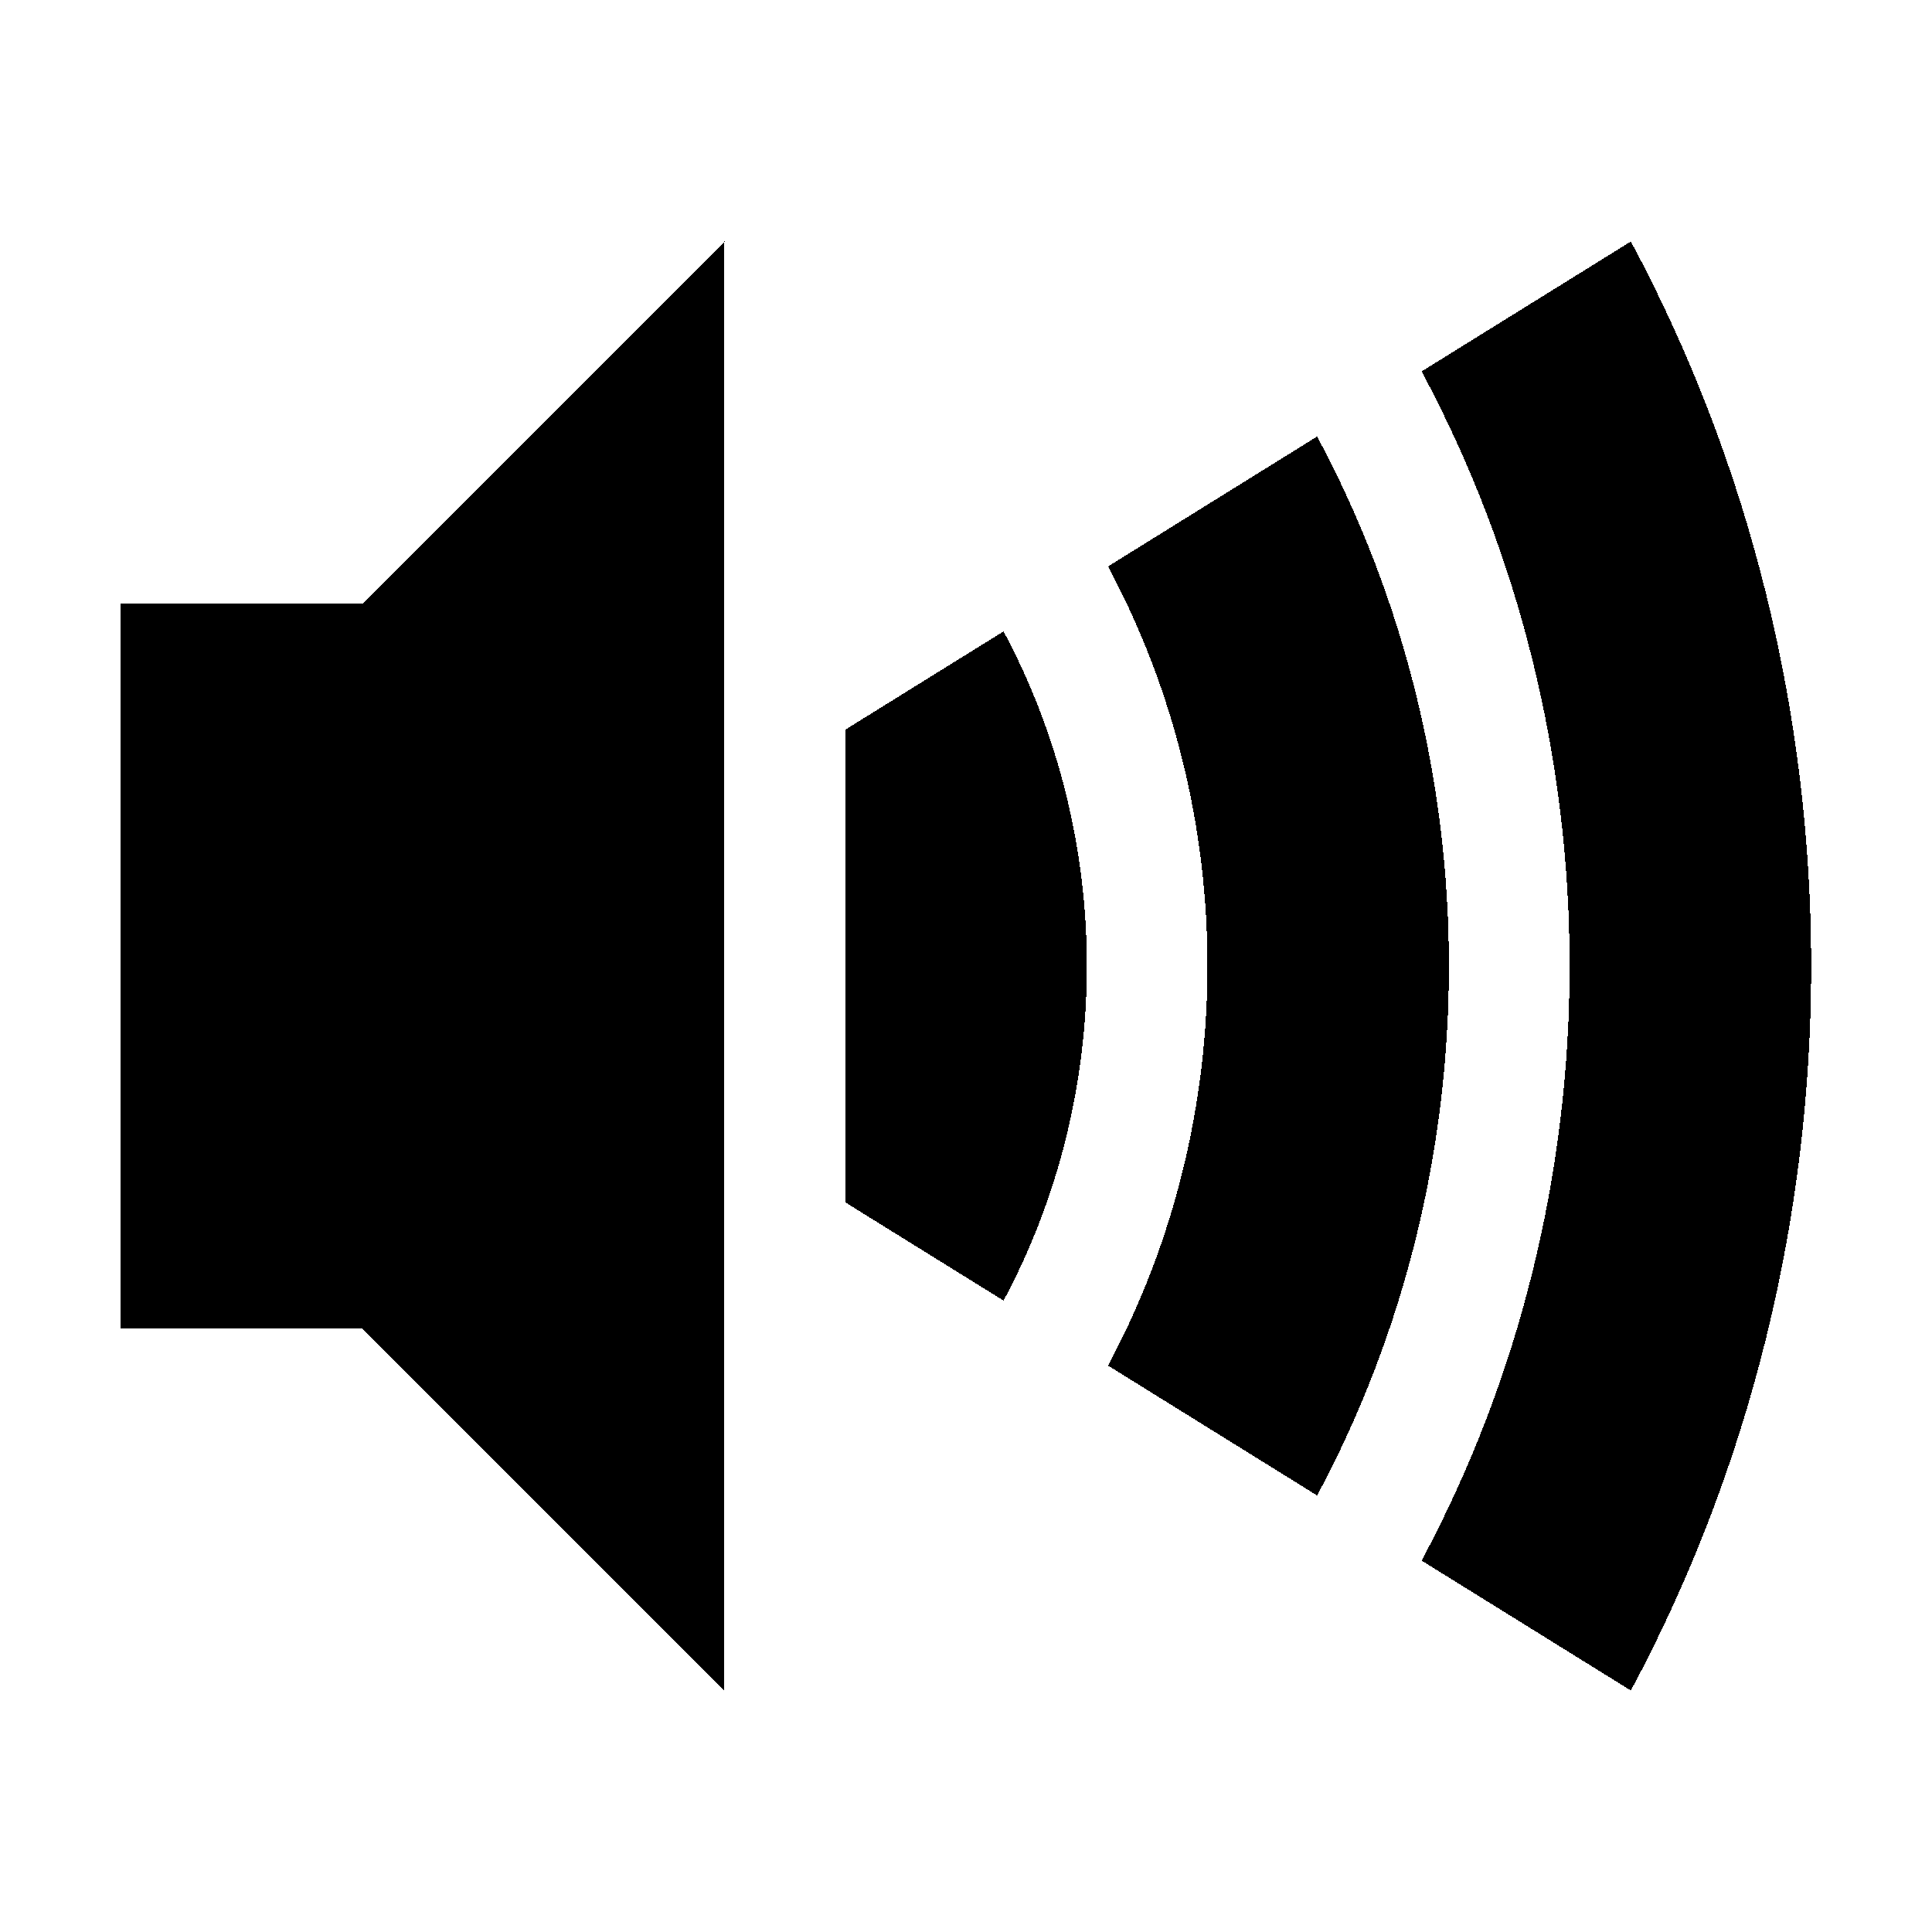
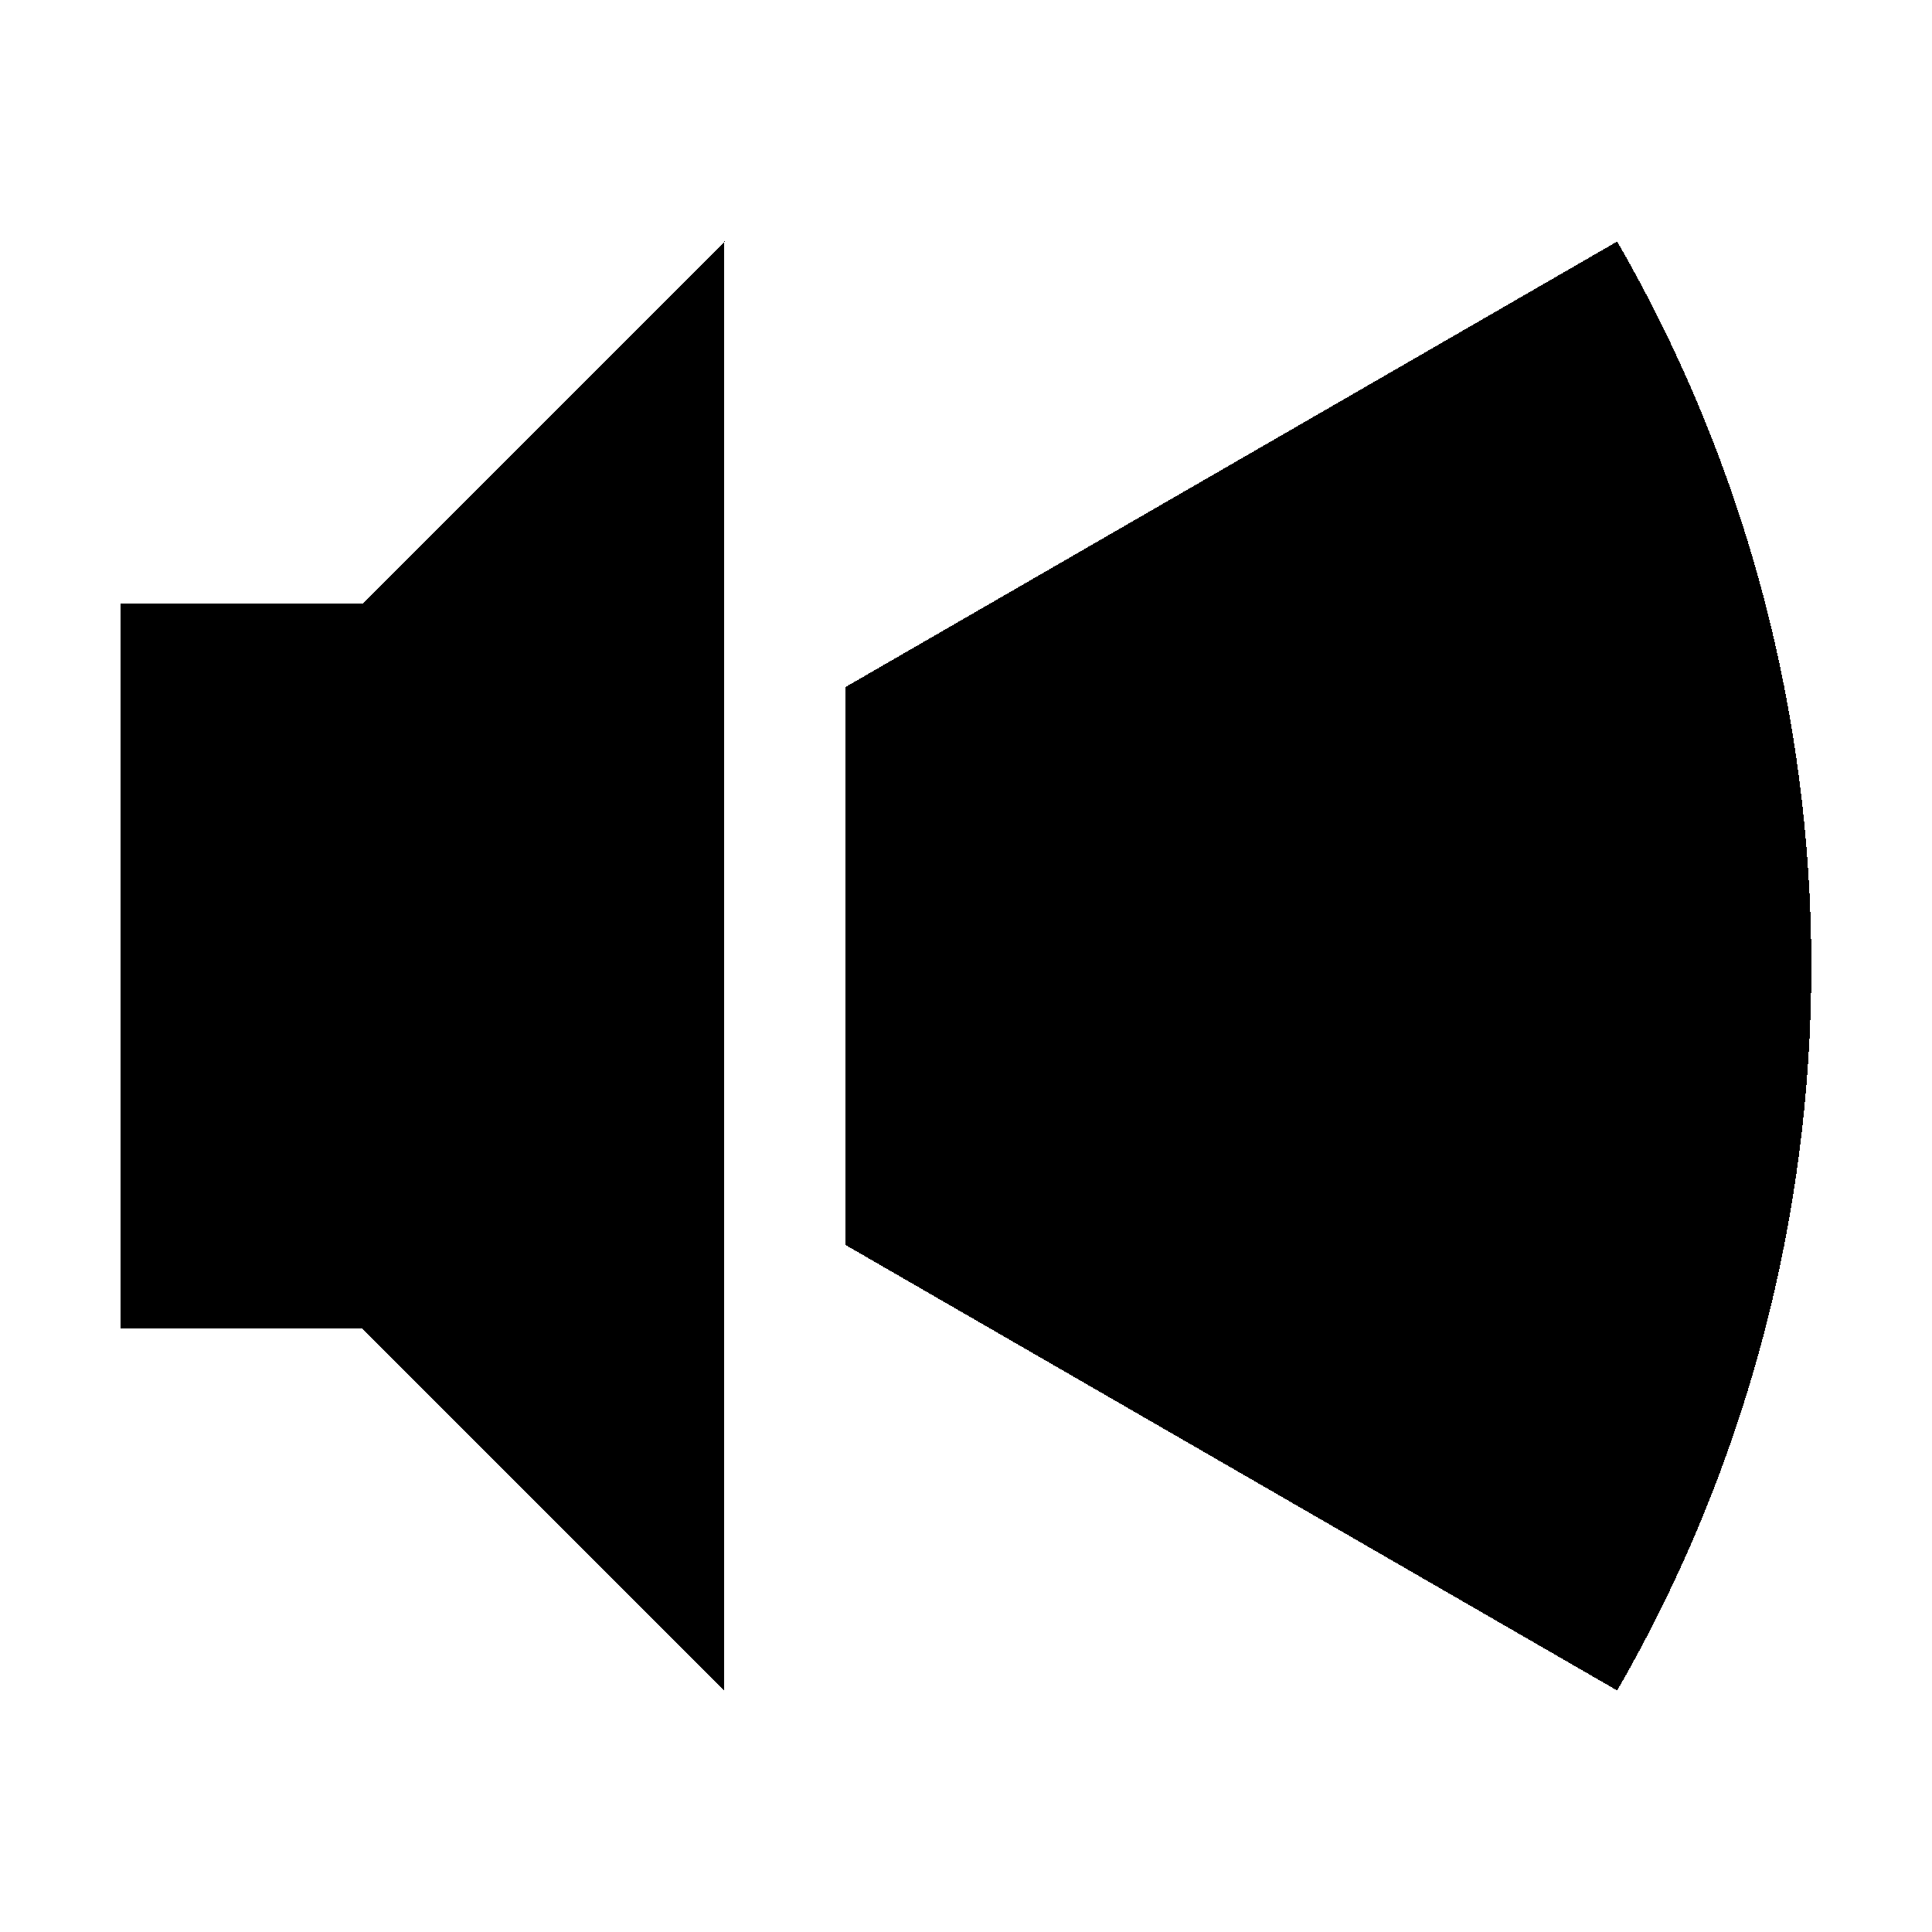
<svg xmlns="http://www.w3.org/2000/svg" xmlns:xlink="http://www.w3.org/1999/xlink" width="16" height="16" id="svg2" version="1.1" shape-rendering="crispEdges">
  <defs id="defs4">
    <linearGradient id="linearGradient5306">
      <stop style="stop-color:#ffffff;stop-opacity:0.099;" offset="0" id="stop5308" />
      <stop style="stop-color:#ffffff;stop-opacity:0;" offset="1" id="stop5310" />
    </linearGradient>
    <linearGradient id="linearGradient5290">
      <stop style="stop-color:#00ffff;stop-opacity:0.098;" offset="0" id="stop5292" />
      <stop id="stop6740" offset="0.5" style="stop-color:#00ff7f;stop-opacity:0.047;" />
      <stop style="stop-color:#00ff00;stop-opacity:0;" offset="1" id="stop5294" />
    </linearGradient>
    <linearGradient id="linearGradient5188">
      <stop style="stop-color:#64b5f6;stop-opacity:0.247;" offset="0" id="stop5198" />
      <stop style="stop-color:#64b5f6;stop-opacity:0;" offset="1" id="stop5192" />
    </linearGradient>
    <linearGradient id="linearGradient3975">
      <stop style="stop-color:#ff5555;stop-opacity:1;" offset="0" id="stop3977" />
    </linearGradient>
    <linearGradient id="linearGradient3969">
      <stop style="stop-color:#87cdde;stop-opacity:1;" offset="0" id="stop3971" />
    </linearGradient>
    <filter id="filter3945" x="0" y="6" width="1.2" style="color-interpolation-filters:sRGB">
      <feDiffuseLighting id="feDiffuseLighting3947" lighting-color="#fdfdfd" surfaceScale="121.495" diffuseConstant="28.448" />
    </filter>
    <filter id="filter3979" style="color-interpolation-filters:sRGB">
      <feFlood flood-opacity="0.2" flood-color="rgb(0,0,0)" result="flood" id="feFlood3981" />
      <feComposite in="flood" in2="SourceGraphic" operator="in" result="composite1" id="feComposite3983" />
      <feGaussianBlur stdDeviation="6" result="blur" id="feGaussianBlur3985" />
      <feOffset dx="0" dy="6" result="offset" id="feOffset3987" />
      <feComposite in="SourceGraphic" in2="offset" operator="over" result="fbSourceGraphic" id="feComposite3989" />
      <feColorMatrix result="fbSourceGraphicAlpha" in="fbSourceGraphic" values="0 0 0 -1 0 0 0 0 -1 0 0 0 0 -1 0 0 0 0 1 0" id="feColorMatrix3991" />
      <feFlood id="feFlood3993" flood-opacity="0.2" flood-color="rgb(0,0,0)" result="flood" in="fbSourceGraphic" />
      <feComposite id="feComposite3995" in2="fbSourceGraphic" in="flood" operator="in" result="composite1" />
      <feGaussianBlur id="feGaussianBlur3997" stdDeviation="6" result="blur" />
      <feOffset id="feOffset3999" dx="0" dy="6" result="offset" />
      <feComposite id="feComposite4001" in2="offset" in="fbSourceGraphic" operator="over" result="composite2" />
    </filter>
    <filter style="color-interpolation-filters:sRGB" id="filter3876">
      <feFlood flood-opacity="0.2" flood-color="rgb(0,0,0)" result="flood" id="feFlood3878" />
      <feComposite in="flood" in2="SourceGraphic" operator="in" result="composite1" id="feComposite3880" />
      <feGaussianBlur stdDeviation="6" result="blur" id="feGaussianBlur3882" />
      <feOffset dx="0" dy="6" result="offset" id="feOffset3884" />
      <feComposite in="SourceGraphic" in2="offset" operator="over" result="fbSourceGraphic" id="feComposite3886" />
      <feColorMatrix result="fbSourceGraphicAlpha" in="fbSourceGraphic" values="0 0 0 -1 0 0 0 0 -1 0 0 0 0 -1 0 0 0 0 1 0" id="feColorMatrix3888" />
      <feFlood id="feFlood3890" flood-opacity="0.397" flood-color="rgb(0,0,0)" result="flood" in="fbSourceGraphic" />
      <feComposite id="feComposite3892" in2="fbSourceGraphic" in="flood" operator="in" result="composite1" />
      <feGaussianBlur id="feGaussianBlur3894" stdDeviation="19.2" result="blur" />
      <feOffset id="feOffset3896" dx="0" dy="6" result="offset" />
      <feComposite id="feComposite3898" in2="offset" in="fbSourceGraphic" operator="over" result="fbSourceGraphic" />
      <feColorMatrix result="fbSourceGraphicAlpha" in="fbSourceGraphic" values="0 0 0 -1 0 0 0 0 -1 0 0 0 0 -1 0 0 0 0 1 0" id="feColorMatrix3900" />
      <feFlood id="feFlood3902" flood-opacity="0.8" flood-color="rgb(0,0,0)" result="flood" in="fbSourceGraphic" />
      <feComposite id="feComposite3904" in2="fbSourceGraphic" in="flood" operator="in" result="composite1" />
      <feGaussianBlur id="feGaussianBlur3906" stdDeviation="19.2" result="blur" />
      <feOffset id="feOffset3908" dx="0" dy="6" result="offset" />
      <feComposite id="feComposite3910" in2="offset" in="fbSourceGraphic" operator="over" result="fbSourceGraphic" />
      <feColorMatrix result="fbSourceGraphicAlpha" in="fbSourceGraphic" values="0 0 0 -1 0 0 0 0 -1 0 0 0 0 -1 0 0 0 0 1 0" id="feColorMatrix3912" />
      <feFlood id="feFlood3914" flood-opacity="0.8" flood-color="rgb(0,0,0)" result="flood" in="fbSourceGraphic" />
      <feComposite id="feComposite3916" in2="fbSourceGraphic" in="flood" operator="in" result="composite1" />
      <feGaussianBlur id="feGaussianBlur3918" stdDeviation="26.1" result="blur" />
      <feOffset id="feOffset3920" dx="0" dy="6" result="offset" />
      <feComposite id="feComposite3922" in2="offset" in="fbSourceGraphic" operator="over" result="fbSourceGraphic" />
      <feColorMatrix result="fbSourceGraphicAlpha" in="fbSourceGraphic" values="0 0 0 -1 0 0 0 0 -1 0 0 0 0 -1 0 0 0 0 1 0" id="feColorMatrix3924" />
      <feFlood id="feFlood3926" flood-opacity="0.8" flood-color="rgb(0,0,0)" result="flood" in="fbSourceGraphic" />
      <feComposite id="feComposite3928" in2="fbSourceGraphic" in="flood" operator="in" result="composite1" />
      <feGaussianBlur id="feGaussianBlur3930" stdDeviation="35.7" result="blur" />
      <feOffset id="feOffset3932" dx="0" dy="6" result="offset" />
      <feComposite id="feComposite3934" in2="offset" in="fbSourceGraphic" operator="over" result="fbSourceGraphic" />
      <feColorMatrix result="fbSourceGraphicAlpha" in="fbSourceGraphic" values="0 0 0 -1 0 0 0 0 -1 0 0 0 0 -1 0 0 0 0 1 0" id="feColorMatrix3936" />
      <feFlood id="feFlood3938" flood-opacity="0.8" flood-color="rgb(0,0,0)" result="flood" in="fbSourceGraphic" />
      <feComposite id="feComposite3940" in2="fbSourceGraphic" in="flood" operator="in" result="composite1" />
      <feGaussianBlur id="feGaussianBlur3942" stdDeviation="6" result="blur" />
      <feOffset id="feOffset3944" dx="0" dy="6" result="offset" />
      <feComposite id="feComposite3946" in2="offset" in="fbSourceGraphic" operator="over" result="fbSourceGraphic" />
      <feColorMatrix result="fbSourceGraphicAlpha" in="fbSourceGraphic" values="0 0 0 -1 0 0 0 0 -1 0 0 0 0 -1 0 0 0 0 1 0" id="feColorMatrix3948" />
      <feFlood id="feFlood3950" flood-opacity="0.8" flood-color="rgb(0,0,0)" result="flood" in="fbSourceGraphic" />
      <feComposite id="feComposite3952" in2="fbSourceGraphic" in="flood" operator="in" result="composite1" />
      <feGaussianBlur id="feGaussianBlur3954" stdDeviation="21.7" result="blur" />
      <feOffset id="feOffset3956" dx="0" dy="6" result="offset" />
      <feComposite id="feComposite3958" in2="offset" in="fbSourceGraphic" operator="over" result="fbSourceGraphic" />
      <feColorMatrix result="fbSourceGraphicAlpha" in="fbSourceGraphic" values="0 0 0 -1 0 0 0 0 -1 0 0 0 0 -1 0 0 0 0 1 0" id="feColorMatrix3960" />
      <feFlood id="feFlood3962" flood-opacity="0.8" flood-color="rgb(0,0,0)" result="flood" in="fbSourceGraphic" />
      <feComposite id="feComposite3964" in2="fbSourceGraphic" in="flood" operator="in" result="composite1" />
      <feGaussianBlur id="feGaussianBlur3966" stdDeviation="21.7" result="blur" />
      <feOffset id="feOffset3968" dx="0" dy="1.9" result="offset" />
      <feComposite id="feComposite3970" in2="offset" in="fbSourceGraphic" operator="over" result="fbSourceGraphic" />
      <feColorMatrix result="fbSourceGraphicAlpha" in="fbSourceGraphic" values="0 0 0 -1 0 0 0 0 -1 0 0 0 0 -1 0 0 0 0 1 0" id="feColorMatrix3972" />
      <feFlood id="feFlood3974" flood-opacity="0.8" flood-color="rgb(0,0,0)" result="flood" in="fbSourceGraphic" />
      <feComposite id="feComposite3976" in2="fbSourceGraphic" in="flood" operator="in" result="composite1" />
      <feGaussianBlur id="feGaussianBlur3978" stdDeviation="21.7" result="blur" />
      <feOffset id="feOffset3980" dx="3.6" dy="1.9" result="offset" />
      <feComposite id="feComposite3982" in2="offset" in="fbSourceGraphic" operator="over" result="fbSourceGraphic" />
      <feColorMatrix result="fbSourceGraphicAlpha" in="fbSourceGraphic" values="0 0 0 -1 0 0 0 0 -1 0 0 0 0 -1 0 0 0 0 1 0" id="feColorMatrix3984" />
      <feFlood id="feFlood3986" flood-opacity="0.8" flood-color="rgb(0,0,0)" result="flood" in="fbSourceGraphic" />
      <feComposite id="feComposite3988" in2="fbSourceGraphic" in="flood" operator="in" result="composite1" />
      <feGaussianBlur id="feGaussianBlur3990" stdDeviation="21.7" result="blur" />
      <feOffset id="feOffset3992" dx="9.6" dy="1.9" result="offset" />
      <feComposite id="feComposite3994" in2="offset" in="fbSourceGraphic" operator="over" result="fbSourceGraphic" />
      <feColorMatrix result="fbSourceGraphicAlpha" in="fbSourceGraphic" values="0 0 0 -1 0 0 0 0 -1 0 0 0 0 -1 0 0 0 0 1 0" id="feColorMatrix3996" />
      <feFlood id="feFlood3998" flood-opacity="0.8" flood-color="rgb(0,0,0)" result="flood" in="fbSourceGraphic" />
      <feComposite id="feComposite4000" in2="fbSourceGraphic" in="flood" operator="in" result="composite1" />
      <feGaussianBlur id="feGaussianBlur4002" stdDeviation="21.7" result="blur" />
      <feOffset id="feOffset4004" dx="1.2" dy="1.9" result="offset" />
      <feComposite id="feComposite4006" in2="offset" in="fbSourceGraphic" operator="over" result="fbSourceGraphic" />
      <feColorMatrix result="fbSourceGraphicAlpha" in="fbSourceGraphic" values="0 0 0 -1 0 0 0 0 -1 0 0 0 0 -1 0 0 0 0 1 0" id="feColorMatrix4008" />
      <feFlood id="feFlood4010" flood-opacity="0.8" flood-color="rgb(0,0,0)" result="flood" in="fbSourceGraphic" />
      <feComposite id="feComposite4012" in2="fbSourceGraphic" in="flood" operator="in" result="composite1" />
      <feGaussianBlur id="feGaussianBlur4014" stdDeviation="21.7" result="blur" />
      <feOffset id="feOffset4016" dx="-1.4" dy="1.9" result="offset" />
      <feComposite id="feComposite4018" in2="offset" in="fbSourceGraphic" operator="over" result="fbSourceGraphic" />
      <feColorMatrix result="fbSourceGraphicAlpha" in="fbSourceGraphic" values="0 0 0 -1 0 0 0 0 -1 0 0 0 0 -1 0 0 0 0 1 0" id="feColorMatrix4020" />
      <feFlood id="feFlood4022" flood-opacity="0.8" flood-color="rgb(0,0,0)" result="flood" in="fbSourceGraphic" />
      <feComposite id="feComposite4024" in2="fbSourceGraphic" in="flood" operator="in" result="composite1" />
      <feGaussianBlur id="feGaussianBlur4026" stdDeviation="21.7" result="blur" />
      <feOffset id="feOffset4028" dx="0.3" dy="1.9" result="offset" />
      <feComposite id="feComposite4030" in2="offset" in="fbSourceGraphic" operator="over" result="fbSourceGraphic" />
      <feColorMatrix result="fbSourceGraphicAlpha" in="fbSourceGraphic" values="0 0 0 -1 0 0 0 0 -1 0 0 0 0 -1 0 0 0 0 1 0" id="feColorMatrix4032" />
      <feFlood id="feFlood4034" flood-opacity="0.8" flood-color="rgb(0,0,0)" result="flood" in="fbSourceGraphic" />
      <feComposite id="feComposite4036" in2="fbSourceGraphic" in="flood" operator="in" result="composite1" />
      <feGaussianBlur id="feGaussianBlur4038" stdDeviation="21.7" result="blur" />
      <feOffset id="feOffset4040" dx="-8.04912e-16" dy="1.9" result="offset" />
      <feComposite id="feComposite4042" in2="offset" in="fbSourceGraphic" operator="over" result="fbSourceGraphic" />
      <feColorMatrix result="fbSourceGraphicAlpha" in="fbSourceGraphic" values="0 0 0 -1 0 0 0 0 -1 0 0 0 0 -1 0 0 0 0 1 0" id="feColorMatrix4044" />
      <feFlood id="feFlood4046" flood-opacity="0.8" flood-color="rgb(0,0,0)" result="flood" in="fbSourceGraphic" />
      <feComposite id="feComposite4048" in2="fbSourceGraphic" in="flood" operator="in" result="composite1" />
      <feGaussianBlur id="feGaussianBlur4050" stdDeviation="21.7" result="blur" />
      <feOffset id="feOffset4052" dx="-8.04912e-16" dy="3.6" result="offset" />
      <feComposite id="feComposite4054" in2="offset" in="fbSourceGraphic" operator="over" result="fbSourceGraphic" />
      <feColorMatrix result="fbSourceGraphicAlpha" in="fbSourceGraphic" values="0 0 0 -1 0 0 0 0 -1 0 0 0 0 -1 0 0 0 0 1 0" id="feColorMatrix4056" />
      <feFlood id="feFlood4058" flood-opacity="0.8" flood-color="rgb(0,0,0)" result="flood" in="fbSourceGraphic" />
      <feComposite id="feComposite4060" in2="fbSourceGraphic" in="flood" operator="in" result="composite1" />
      <feGaussianBlur id="feGaussianBlur4062" stdDeviation="6" result="blur" />
      <feOffset id="feOffset4064" dx="-8.04912e-16" dy="3.6" result="offset" />
      <feComposite id="feComposite4066" in2="offset" in="fbSourceGraphic" operator="over" result="fbSourceGraphic" />
      <feColorMatrix result="fbSourceGraphicAlpha" in="fbSourceGraphic" values="0 0 0 -1 0 0 0 0 -1 0 0 0 0 -1 0 0 0 0 1 0" id="feColorMatrix4080" />
      <feFlood id="feFlood4082" flood-opacity="0.8" flood-color="rgb(0,0,0)" result="flood" in="fbSourceGraphic" />
      <feComposite id="feComposite4084" in2="fbSourceGraphic" in="flood" operator="in" result="composite1" />
      <feGaussianBlur id="feGaussianBlur4086" stdDeviation="6" result="blur" />
      <feOffset id="feOffset4088" dx="-8.04912e-16" dy="3.6" result="offset" />
      <feComposite id="feComposite4090" in2="offset" in="fbSourceGraphic" operator="over" result="fbSourceGraphic" />
      <feColorMatrix result="fbSourceGraphicAlpha" in="fbSourceGraphic" values="0 0 0 -1 0 0 0 0 -1 0 0 0 0 -1 0 0 0 0 1 0" id="feColorMatrix4092" />
      <feFlood id="feFlood4094" flood-opacity="0.8" flood-color="rgb(0,0,0)" result="flood" in="fbSourceGraphic" />
      <feComposite id="feComposite4096" in2="fbSourceGraphic" in="flood" operator="in" result="composite1" />
      <feGaussianBlur id="feGaussianBlur4098" stdDeviation="6" result="blur" />
      <feOffset id="feOffset4100" dx="-8.04912e-16" dy="7.7" result="offset" />
      <feComposite id="feComposite4102" in2="offset" in="fbSourceGraphic" operator="over" result="fbSourceGraphic" />
      <feColorMatrix result="fbSourceGraphicAlpha" in="fbSourceGraphic" values="0 0 0 -1 0 0 0 0 -1 0 0 0 0 -1 0 0 0 0 1 0" id="feColorMatrix4104" />
      <feFlood id="feFlood4106" flood-opacity="0.8" flood-color="rgb(0,0,0)" result="flood" in="fbSourceGraphic" />
      <feComposite id="feComposite4108" in2="fbSourceGraphic" in="flood" operator="in" result="composite1" />
      <feGaussianBlur id="feGaussianBlur4110" stdDeviation="6" result="blur" />
      <feOffset id="feOffset4112" dx="-8.04912e-16" dy="11.6" result="offset" />
      <feComposite id="feComposite4114" in2="offset" in="fbSourceGraphic" operator="over" result="fbSourceGraphic" />
      <feColorMatrix result="fbSourceGraphicAlpha" in="fbSourceGraphic" values="0 0 0 -1 0 0 0 0 -1 0 0 0 0 -1 0 0 0 0 1 0" id="feColorMatrix4116" />
      <feFlood id="feFlood4118" flood-opacity="0.5" flood-color="rgb(0,0,0)" result="flood" in="fbSourceGraphic" />
      <feComposite id="feComposite4120" in2="fbSourceGraphic" in="flood" operator="in" result="composite1" />
      <feGaussianBlur id="feGaussianBlur4122" stdDeviation="6" result="blur" />
      <feOffset id="feOffset4124" dx="-8.04912e-16" dy="11.6" result="offset" />
      <feComposite id="feComposite4126" in2="offset" in="fbSourceGraphic" operator="over" result="fbSourceGraphic" />
      <feColorMatrix result="fbSourceGraphicAlpha" in="fbSourceGraphic" values="0 0 0 -1 0 0 0 0 -1 0 0 0 0 -1 0 0 0 0 1 0" id="feColorMatrix4128" />
      <feFlood id="feFlood4130" flood-opacity="0.3" flood-color="rgb(0,0,0)" result="flood" in="fbSourceGraphic" />
      <feComposite id="feComposite4132" in2="fbSourceGraphic" in="flood" operator="in" result="composite1" />
      <feGaussianBlur id="feGaussianBlur4134" stdDeviation="6" result="blur" />
      <feOffset id="feOffset4136" dx="-8.04912e-16" dy="11.6" result="offset" />
      <feComposite id="feComposite4138" in2="offset" in="fbSourceGraphic" operator="over" result="fbSourceGraphic" />
      <feColorMatrix result="fbSourceGraphicAlpha" in="fbSourceGraphic" values="0 0 0 -1 0 0 0 0 -1 0 0 0 0 -1 0 0 0 0 1 0" id="feColorMatrix4140" />
      <feFlood id="feFlood4142" flood-opacity="0.2" flood-color="rgb(0,0,0)" result="flood" in="fbSourceGraphic" />
      <feComposite id="feComposite4144" in2="fbSourceGraphic" in="flood" operator="in" result="composite1" />
      <feGaussianBlur id="feGaussianBlur4146" stdDeviation="6" result="blur" />
      <feOffset id="feOffset4148" dx="-8.04912e-16" dy="11.6" result="offset" />
      <feComposite id="feComposite4150" in2="offset" in="fbSourceGraphic" operator="over" result="fbSourceGraphic" />
      <feColorMatrix result="fbSourceGraphicAlpha" in="fbSourceGraphic" values="0 0 0 -1 0 0 0 0 -1 0 0 0 0 -1 0 0 0 0 1 0" id="feColorMatrix4152" />
      <feFlood id="feFlood4154" flood-opacity="0.2" flood-color="rgb(0,0,0)" result="flood" in="fbSourceGraphic" />
      <feComposite id="feComposite4156" in2="fbSourceGraphic" in="flood" operator="in" result="composite1" />
      <feGaussianBlur id="feGaussianBlur4158" stdDeviation="6" result="blur" />
      <feOffset id="feOffset4160" dx="-8.04912e-16" dy="11.6" result="offset" />
      <feComposite id="feComposite4162" in2="offset" in="fbSourceGraphic" operator="over" result="fbSourceGraphic" />
      <feColorMatrix result="fbSourceGraphicAlpha" in="fbSourceGraphic" values="0 0 0 -1 0 0 0 0 -1 0 0 0 0 -1 0 0 0 0 1 0" id="feColorMatrix4164" />
      <feFlood id="feFlood4166" flood-opacity="0.2" flood-color="rgb(0,0,0)" result="flood" in="fbSourceGraphic" />
      <feComposite id="feComposite4168" in2="fbSourceGraphic" in="flood" operator="in" result="composite1" />
      <feGaussianBlur id="feGaussianBlur4170" stdDeviation="6" result="blur" />
      <feOffset id="feOffset4172" dx="-8.04912e-16" dy="6" result="offset" />
      <feComposite id="feComposite4174" in2="offset" in="fbSourceGraphic" operator="over" result="composite2" />
    </filter>
    <filter id="filter4522" style="color-interpolation-filters:sRGB">
      <feGaussianBlur stdDeviation="3" id="feGaussianBlur4524" />
      <feColorMatrix result="fbSourceGraphic" values="1 0 0 0 0 0 1 0 0 0 0 0 1 0 0 0 0 0 6 -2.5 " id="feColorMatrix4526" />
    </filter>
    <filter id="filter4576" style="color-interpolation-filters:sRGB">
      <feGaussianBlur stdDeviation="3" id="feGaussianBlur4578" />
      <feColorMatrix result="fbSourceGraphic" values="1 0 0 0 0 0 1 0 0 0 0 0 1 0 0 0 0 0 6 -2.5 " id="feColorMatrix4580" />
    </filter>
    <filter id="filter4576-0" style="color-interpolation-filters:sRGB">
      <feGaussianBlur stdDeviation="3" id="feGaussianBlur4578-8" />
      <feColorMatrix result="fbSourceGraphic" values="1 0 0 0 0 0 1 0 0 0 0 0 1 0 0 0 0 0 6 -2.5 " id="feColorMatrix4580-0" />
    </filter>
    <filter id="filter4576-0-0" style="color-interpolation-filters:sRGB">
      <feGaussianBlur stdDeviation="3" id="feGaussianBlur4578-8-5" />
      <feColorMatrix result="fbSourceGraphic" values="1 0 0 0 0 0 1 0 0 0 0 0 1 0 0 0 0 0 6 -2.5 " id="feColorMatrix4580-0-2" />
    </filter>
    <filter id="filter4576-0-0-4" style="color-interpolation-filters:sRGB">
      <feGaussianBlur stdDeviation="3" id="feGaussianBlur4578-8-5-2" />
      <feColorMatrix result="fbSourceGraphic" values="1 0 0 0 0 0 1 0 0 0 0 0 1 0 0 0 0 0 6 -2.5 " id="feColorMatrix4580-0-2-7" />
    </filter>
    <radialGradient xlink:href="#linearGradient5306" id="radialGradient5296" cx="9" cy="1032.112" fx="9" fy="1032.112" r="10.125" gradientUnits="userSpaceOnUse" gradientTransform="matrix(1.944444,0,0,1.944447,-13.5625,-977.5881)" />
    <linearGradient xlink:href="#linearGradient5306" id="linearGradient5312" x1="-15.75" y1="1029.3" x2="23.625" y2="1029.3" gradientUnits="userSpaceOnUse" />
    <linearGradient id="linearGradient3783-1">
      <stop id="stop3785-2" offset="0" style="stop-color:#1e94d3;stop-opacity:1;" />
      <stop style="stop-color:#1e94d3;stop-opacity:1;" offset="1" id="stop3803-6" />
    </linearGradient>
    <linearGradient gradientUnits="userSpaceOnUse" y2="50" x2="30" y1="90" x1="-10" id="linearGradient3827-7" xlink:href="#linearGradient3783-1" />
    <linearGradient gradientUnits="userSpaceOnUse" y2="50" x2="30" y1="90" x1="-10" id="linearGradient3827" xlink:href="#linearGradient3783" />
    <linearGradient id="linearGradient3783">
      <stop id="stop3785" offset="0" style="stop-color:#1e94d3;stop-opacity:1;" />
      <stop style="stop-color:#1e94d3;stop-opacity:1;" offset="1" id="stop3803" />
    </linearGradient>
    <linearGradient id="linearGradient3821">
      <stop id="stop3823" offset="0" style="stop-color:#37aee2;stop-opacity:1;" />
      <stop id="stop3825" offset="1" style="stop-color:#1e96c8;stop-opacity:1;" />
    </linearGradient>
    <linearGradient id="linearGradient3829">
      <stop style="stop-color:#1f96d4;stop-opacity:1;" offset="0" id="stop3831" />
      <stop style="stop-color:#37aee2;stop-opacity:1;" offset="1" id="stop3833" />
    </linearGradient>
    <linearGradient id="linearGradient3877">
      <stop id="stop3879" offset="0" style="stop-color:#eff7fc;stop-opacity:1;" />
      <stop id="stop3881" offset="1" style="stop-color:#ffffff;stop-opacity:1;" />
    </linearGradient>
    <linearGradient id="linearGradient3689">
      <stop id="stop3691" offset="0" style="stop-color:#f68000;stop-opacity:1;" />
      <stop id="stop3693" offset="1" style="stop-color:#fd9800;stop-opacity:1;" />
    </linearGradient>
    <linearGradient id="linearGradient3675">
      <stop id="stop3677" offset="0" style="stop-color:#ffb900;stop-opacity:1;" />
      <stop id="stop3679" offset="1" style="stop-color:#ffd76b;stop-opacity:1;" />
    </linearGradient>
    <linearGradient y2="463.262" x2="412.23" y1="461.921" x1="-113.893" gradientUnits="userSpaceOnUse" id="linearGradient3840" xlink:href="#linearGradient3675" />
    <linearGradient id="linearGradient3634">
      <stop style="stop-color:#7a8288;stop-opacity:1;" offset="0" id="stop3636" />
      <stop id="stop3638" offset="0.076" style="stop-color:#9fa3a7;stop-opacity:1;" />
      <stop style="stop-color:#7d858b;stop-opacity:1;" offset="1" id="stop3640" />
    </linearGradient>
    <linearGradient y2="12.703" x2="151.346" y1="-0.642" x1="107.209" gradientTransform="matrix(0.2822222,0,0,0.2822222,-0.1398399,-0.01181449)" gradientUnits="userSpaceOnUse" id="linearGradient3838" xlink:href="#linearGradient3634" />
    <linearGradient id="linearGradient3712">
      <stop id="stop3714" offset="0" style="stop-color:#a1abb2;stop-opacity:1;" />
      <stop style="stop-color:#eaeced;stop-opacity:1;" offset="0.148" id="stop3720" />
      <stop id="stop3716" offset="1" style="stop-color:#c6ccd0;stop-opacity:1;" />
    </linearGradient>
    <linearGradient y2="27.389" x2="164.759" y1="12.641" x1="104.886" gradientUnits="userSpaceOnUse" id="linearGradient3836" xlink:href="#linearGradient3712" />
    <linearGradient id="linearGradient3702">
      <stop id="stop3704" offset="0" style="stop-color:#7a8288;stop-opacity:1;" />
      <stop style="stop-color:#9fa3a7;stop-opacity:1;" offset="0.529" id="stop3710" />
      <stop id="stop3706" offset="1" style="stop-color:#7d858b;stop-opacity:1;" />
    </linearGradient>
    <linearGradient y2="268.415" x2="334.031" y1="252.484" x1="18.875" gradientUnits="userSpaceOnUse" id="linearGradient3834" xlink:href="#linearGradient3702" />
    <linearGradient id="linearGradient3626">
      <stop style="stop-color:#a1abb2;stop-opacity:1;" offset="0" id="stop3628" />
      <stop id="stop3630" offset="0.083" style="stop-color:#eaeced;stop-opacity:1;" />
      <stop style="stop-color:#c6ccd0;stop-opacity:1;" offset="1" id="stop3632" />
    </linearGradient>
    <linearGradient y2="290.7" x2="278.432" y1="228.6" x1="44.104" gradientUnits="userSpaceOnUse" id="linearGradient3832" xlink:href="#linearGradient3626" />
    <linearGradient id="linearGradient3646">
      <stop id="stop3648" offset="0" style="stop-color:#f48200;stop-opacity:0;" />
      <stop style="stop-color:#f48200;stop-opacity:0.728;" offset="0.589" id="stop3654" />
      <stop id="stop3658" offset="0.816" style="stop-color:#cc5f00;stop-opacity:1;" />
      <stop id="stop3650" offset="1" style="stop-color:#a43d00;stop-opacity:1;" />
    </linearGradient>
    <linearGradient y2="55.356" x2="261.622" y1="70.105" x1="115.202" gradientUnits="userSpaceOnUse" id="linearGradient3830" xlink:href="#linearGradient3646" />
    <linearGradient id="linearGradient3668">
      <stop style="stop-color:#9b4400;stop-opacity:1;" offset="0" id="stop3670" />
      <stop style="stop-color:#e56300;stop-opacity:1;" offset="1" id="stop3672" />
    </linearGradient>
    <linearGradient y2="108.988" x2="93.522" y1="102.284" x1="64.751" gradientUnits="userSpaceOnUse" id="linearGradient3828" xlink:href="#linearGradient3668" />
    <linearGradient id="linearGradient3649">
      <stop id="stop3651" offset="0" style="stop-color:#e26400;stop-opacity:1;" />
      <stop id="stop3653" offset="1" style="stop-color:#ffb900;stop-opacity:1;" />
    </linearGradient>
    <linearGradient y2="125.316" x2="44.376" y1="100.342" x1="40.775" gradientTransform="matrix(1,0,0,1.020233,0,-1.423461)" gradientUnits="userSpaceOnUse" id="linearGradient3826" xlink:href="#linearGradient3649" />
    <linearGradient id="linearGradient3689-2">
      <stop id="stop3691-2" offset="0" style="stop-color:#f68000;stop-opacity:1;" />
      <stop id="stop3693-3" offset="1" style="stop-color:#fd9800;stop-opacity:1;" />
    </linearGradient>
    <linearGradient id="linearGradient3675-8">
      <stop id="stop3677-4" offset="0" style="stop-color:#ffb900;stop-opacity:1;" />
      <stop id="stop3679-7" offset="1" style="stop-color:#ffd76b;stop-opacity:1;" />
    </linearGradient>
    <linearGradient y2="463.262" x2="412.23" y1="461.921" x1="-113.893" gradientUnits="userSpaceOnUse" id="linearGradient3840-4" xlink:href="#linearGradient3675-8" />
    <linearGradient id="linearGradient3634-7">
      <stop style="stop-color:#7a8288;stop-opacity:1;" offset="0" id="stop3636-4" />
      <stop id="stop3638-6" offset="0.076" style="stop-color:#9fa3a7;stop-opacity:1;" />
      <stop style="stop-color:#7d858b;stop-opacity:1;" offset="1" id="stop3640-9" />
    </linearGradient>
    <linearGradient y2="12.703" x2="151.346" y1="-0.642" x1="107.209" gradientTransform="matrix(0.2822222,0,0,0.2822222,-0.1398399,-0.01181449)" gradientUnits="userSpaceOnUse" id="linearGradient3838-1" xlink:href="#linearGradient3634-7" />
    <linearGradient id="linearGradient3712-7">
      <stop id="stop3714-7" offset="0" style="stop-color:#a1abb2;stop-opacity:1;" />
      <stop style="stop-color:#eaeced;stop-opacity:1;" offset="0.148" id="stop3720-2" />
      <stop id="stop3716-3" offset="1" style="stop-color:#c6ccd0;stop-opacity:1;" />
    </linearGradient>
    <linearGradient y2="27.389" x2="164.759" y1="12.641" x1="104.886" gradientUnits="userSpaceOnUse" id="linearGradient3836-7" xlink:href="#linearGradient3712-7" />
    <linearGradient id="linearGradient3702-3">
      <stop id="stop3704-5" offset="0" style="stop-color:#7a8288;stop-opacity:1;" />
      <stop style="stop-color:#9fa3a7;stop-opacity:1;" offset="0.529" id="stop3710-4" />
      <stop id="stop3706-4" offset="1" style="stop-color:#7d858b;stop-opacity:1;" />
    </linearGradient>
    <linearGradient y2="268.415" x2="334.031" y1="252.484" x1="18.875" gradientUnits="userSpaceOnUse" id="linearGradient3834-9" xlink:href="#linearGradient3702-3" />
    <linearGradient id="linearGradient3626-6">
      <stop style="stop-color:#a1abb2;stop-opacity:1;" offset="0" id="stop3628-0" />
      <stop id="stop3630-5" offset="0.083" style="stop-color:#eaeced;stop-opacity:1;" />
      <stop style="stop-color:#c6ccd0;stop-opacity:1;" offset="1" id="stop3632-7" />
    </linearGradient>
    <linearGradient y2="290.7" x2="278.432" y1="228.6" x1="44.104" gradientUnits="userSpaceOnUse" id="linearGradient3832-3" xlink:href="#linearGradient3626-6" />
    <linearGradient id="linearGradient3646-6">
      <stop id="stop3648-6" offset="0" style="stop-color:#f48200;stop-opacity:0;" />
      <stop style="stop-color:#f48200;stop-opacity:0.728;" offset="0.589" id="stop3654-6" />
      <stop id="stop3658-4" offset="0.816" style="stop-color:#cc5f00;stop-opacity:1;" />
      <stop id="stop3650-0" offset="1" style="stop-color:#a43d00;stop-opacity:1;" />
    </linearGradient>
    <linearGradient y2="55.356" x2="261.622" y1="70.105" x1="115.202" gradientUnits="userSpaceOnUse" id="linearGradient3830-6" xlink:href="#linearGradient3646-6" />
    <linearGradient id="linearGradient3668-5">
      <stop style="stop-color:#9b4400;stop-opacity:1;" offset="0" id="stop3670-3" />
      <stop style="stop-color:#e56300;stop-opacity:1;" offset="1" id="stop3672-2" />
    </linearGradient>
    <linearGradient y2="108.988" x2="93.522" y1="102.284" x1="64.751" gradientUnits="userSpaceOnUse" id="linearGradient3828-1" xlink:href="#linearGradient3668-5" />
    <linearGradient id="linearGradient3649-3">
      <stop id="stop3651-9" offset="0" style="stop-color:#e26400;stop-opacity:1;" />
      <stop id="stop3653-7" offset="1" style="stop-color:#ffb900;stop-opacity:1;" />
    </linearGradient>
    <linearGradient y2="125.316" x2="44.376" y1="100.342" x1="40.775" gradientTransform="matrix(1,0,0,1.020233,0,-1.423461)" gradientUnits="userSpaceOnUse" id="linearGradient3826-1" xlink:href="#linearGradient3649-3" />
    <linearGradient id="linearGradient2460" y2="44.984" gradientUnits="userSpaceOnUse" x2="19.36" y1="21.031" x1="19.245">
      <stop id="stop3602" style="stop-color:#fafafa;stop-opacity:1;" offset="0" />
      <stop id="stop3604" style="stop-color:#f0f0f0;stop-opacity:1;" offset="1" />
    </linearGradient>
    <linearGradient xlink:href="#linearGradient2460" id="linearGradient3157" gradientUnits="userSpaceOnUse" gradientTransform="matrix(12.10256,0,0,12.10256,-34.46825,-46.18711)" x1="18.93" y1="6.295" x2="19.36" y2="36.644" />
    <linearGradient id="linearGradient5479-2">
      <stop id="stop5481-7" offset="0" style="stop-color:#be5300;stop-opacity:1;" />
      <stop style="stop-color:#f07300;stop-opacity:1" offset="0.763" id="stop5483-4" />
      <stop id="stop5485-2" offset="1" style="stop-color:#e67700;stop-opacity:1;" />
    </linearGradient>
    <linearGradient y2="134.644" x2="128.507" y1="101.118" x1="4.11" gradientTransform="matrix(1.235159,0,0,1.235159,262.2571,326.9873)" gradientUnits="userSpaceOnUse" id="linearGradient3900" xlink:href="#linearGradient5479-2" />
    <linearGradient id="linearGradient5479-6">
      <stop style="stop-color:#be5300;stop-opacity:1;" offset="0" id="stop5481-6" />
      <stop id="stop5483-0" offset="0.763" style="stop-color:#f07300;stop-opacity:1" />
      <stop style="stop-color:#e67700;stop-opacity:1;" offset="1" id="stop5485-5" />
    </linearGradient>
    <linearGradient xlink:href="#linearGradient5479-6" id="linearGradient5467-1" gradientUnits="userSpaceOnUse" gradientTransform="matrix(1.235159,0,0,1.235159,262.2571,326.9873)" x1="4.11" y1="101.118" x2="128.507" y2="134.644" />
    <linearGradient id="linearGradient5447">
      <stop id="stop5451" offset="0" style="stop-color:#e66e00;stop-opacity:1;" />
      <stop style="stop-color:#e67700;stop-opacity:1;" offset="1" id="stop5453" />
    </linearGradient>
    <linearGradient id="linearGradient5479">
      <stop style="stop-color:#be5300;stop-opacity:1;" offset="0" id="stop5481" />
      <stop id="stop5483" offset="0.763" style="stop-color:#f07300;stop-opacity:1" />
      <stop style="stop-color:#e67700;stop-opacity:1;" offset="1" id="stop5485" />
    </linearGradient>
    <linearGradient xlink:href="#linearGradient5479" id="linearGradient5467" gradientUnits="userSpaceOnUse" gradientTransform="matrix(1.235159,0,0,1.235159,262.2571,326.9873)" x1="4.11" y1="101.118" x2="128.507" y2="134.644" />
    <linearGradient gradientTransform="matrix(1.005865,0,0,0.994169,100,0)" gradientUnits="userSpaceOnUse" id="linearGradient3416" y2="7.017" x2="45.448" y1="92.54" x1="45.448">
      <stop offset="0" style="stop-color:#000000;stop-opacity:1" id="stop3418" />
      <stop offset="1" style="stop-color:#000000;stop-opacity:0.588" id="stop3420" />
    </linearGradient>
    <linearGradient xlink:href="#ButtonShadow-0-1-1-5" id="linearGradient5342" gradientUnits="userSpaceOnUse" gradientTransform="matrix(1.007415,0,0,1.007415,-810.4888,593.1369)" x1="1012.513" y1="484.417" x2="1006.808" y2="20.626" />
    <linearGradient gradientTransform="matrix(1.005865,0,0,0.994169,100,0)" gradientUnits="userSpaceOnUse" id="linearGradient3409" y2="7.017" x2="45.448" y1="92.54" x1="45.448">
      <stop offset="0" style="stop-color:#000000;stop-opacity:1" id="stop3411" />
      <stop offset="1" style="stop-color:#000000;stop-opacity:0.588" id="stop3413" />
    </linearGradient>
    <linearGradient gradientTransform="matrix(1.005865,0,0,0.994169,100,0)" gradientUnits="userSpaceOnUse" id="linearGradient3402" y2="7.017" x2="45.448" y1="92.54" x1="45.448">
      <stop offset="0" style="stop-color:#000000;stop-opacity:1" id="stop3404" />
      <stop offset="1" style="stop-color:#000000;stop-opacity:0.588" id="stop3406" />
    </linearGradient>
    <linearGradient gradientTransform="matrix(1.005865,0,0,0.994169,100,0)" gradientUnits="userSpaceOnUse" id="linearGradient3395" y2="7.017" x2="45.448" y1="92.54" x1="45.448">
      <stop offset="0" style="stop-color:#000000;stop-opacity:1" id="stop3397" />
      <stop offset="1" style="stop-color:#000000;stop-opacity:0.588" id="stop3399" />
    </linearGradient>
    <linearGradient gradientTransform="matrix(1.005865,0,0,0.994169,100,0)" gradientUnits="userSpaceOnUse" id="ButtonShadow-0-1-1-5" y2="7.017" x2="45.448" y1="92.54" x1="45.448">
      <stop offset="0" style="stop-color:#000000;stop-opacity:1" id="stop3750-8-9-3-6" />
      <stop offset="1" style="stop-color:#000000;stop-opacity:0.588" id="stop3752-5-6-4-2" />
    </linearGradient>
    <linearGradient id="linearGradient4046">
      <stop offset="0" style="stop-color:#000000;stop-opacity:1;" id="stop4048" />
      <stop offset="1" style="stop-color:#ffffff;stop-opacity:0.2" id="stop4050" />
    </linearGradient>
    <linearGradient id="linearGradient3737">
      <stop offset="0" style="stop-color:#ffffff;stop-opacity:1" id="stop3739" />
      <stop offset="1" style="stop-color:#ffffff;stop-opacity:0" id="stop3741" />
    </linearGradient>
    <linearGradient id="linearGradient4487">
      <stop offset="0" style="stop-color:#000000;stop-opacity:1" id="stop4489" />
      <stop offset="1" style="stop-color:#000000;stop-opacity:0" id="stop4491" />
    </linearGradient>
    <linearGradient y2="251.661" x2="1011.953" y1="476.26" x1="1016.104" gradientTransform="translate(-146.2203,369.0885)" gradientUnits="userSpaceOnUse" id="linearGradient4082" xlink:href="#linearGradient4487" />
    <linearGradient xlink:href="#SVGID_2_" id="linearGradient3803" x1="259.994" y1="44" x2="259.994" y2="464" gradientUnits="userSpaceOnUse" />
    <linearGradient y2="217.459" x2="200.051" y1="185.074" x1="200.051" gradientTransform="matrix(9.257474,0,0,9.257474,-1595.928,-1607.211)" gradientUnits="userSpaceOnUse" id="linearGradient3017" xlink:href="#SVGID_2_" />
    <linearGradient xlink:href="#SVGID_2_" id="linearGradient3021" gradientUnits="userSpaceOnUse" gradientTransform="matrix(13.57763,0,0,13.57763,-2026.162,-2566.71)" x1="200.051" y1="185.074" x2="200.051" y2="217.459" />
    <linearGradient y2="217.459" x2="200.051" y1="185.074" x1="200.051" gradientUnits="userSpaceOnUse" id="SVGID_2_">
      <stop id="stop13" style="stop-color:#61B74A" offset="0" />
      <stop id="stop15" style="stop-color:#449934" offset="1" />
    </linearGradient>
    <radialGradient gradientUnits="userSpaceOnUse" gradientTransform="matrix(1,0,0,1.049991,0,-19.27059)" r="191.619" fy="385.484" fx="558.354" cy="385.484" cx="558.354" id="radialGradient3867" xlink:href="#XMLID_74_-8-1" />
    <linearGradient y2="48.085" x2="78.466" y1="56.301" x1="64.478" gradientUnits="userSpaceOnUse" id="XMLID_74_-8-1">
      <stop id="stop155-3-8" style="stop-color:#ffffff;stop-opacity:1;" offset="0" />
      <stop id="stop157-94-6" style="stop-color:#e6e6e6;stop-opacity:1;" offset="1" />
    </linearGradient>
  </defs>
  <g id="layer2" transform="translate(1.000843,1.0005)">
    <path id="rect5114" style="stroke-width:0.06;stroke-linecap:round;paint-order:markers stroke fill" d="M 6,2 3,5 H 1 v 6 h 2 l 3,3 z" transform="translate(-1.000843,-1.0005)" />
  </g>
  <g id="layer1">
-     <path id="path5514" style="fill:#000000;stroke-width:0.06;stroke-linecap:round;paint-order:markers stroke fill;opacity:1" d="M 13.506 2 L 11.773 3.076 A 9.148 9.847 0 0 1 11.773 12.924 L 13.506 14 A 11.148 12 0 0 0 13.506 2 z " />
-     <path id="path6037" style="opacity:1;fill:#000000;stroke-width:0.06;stroke-linecap:round;paint-order:markers stroke fill" d="M 10.908 3.615 L 9.176 4.691 A 6.148 6.618 0 0 1 9.176 11.309 L 10.908 12.385 A 8.148 8.771 0 0 0 10.908 3.615 z " />
-     <path id="path6041" style="opacity:1;fill:#000000;stroke-width:0.06;stroke-linecap:round;paint-order:markers stroke fill" d="M 8.311 5.229 L 7 6.043 L 7 9.957 L 8.311 10.771 A 5.148 5.542 0 0 0 8.311 5.229 z " />
+     <path id="path1414" style="fill:#000000;fill-opacity:1;stroke-width:1.182" d="M 13.393 2 L 7 5.691 L 7 10.309 L 13.393 14 A 12 12 0 0 0 13.393 2 z " />
  </g>
</svg>
